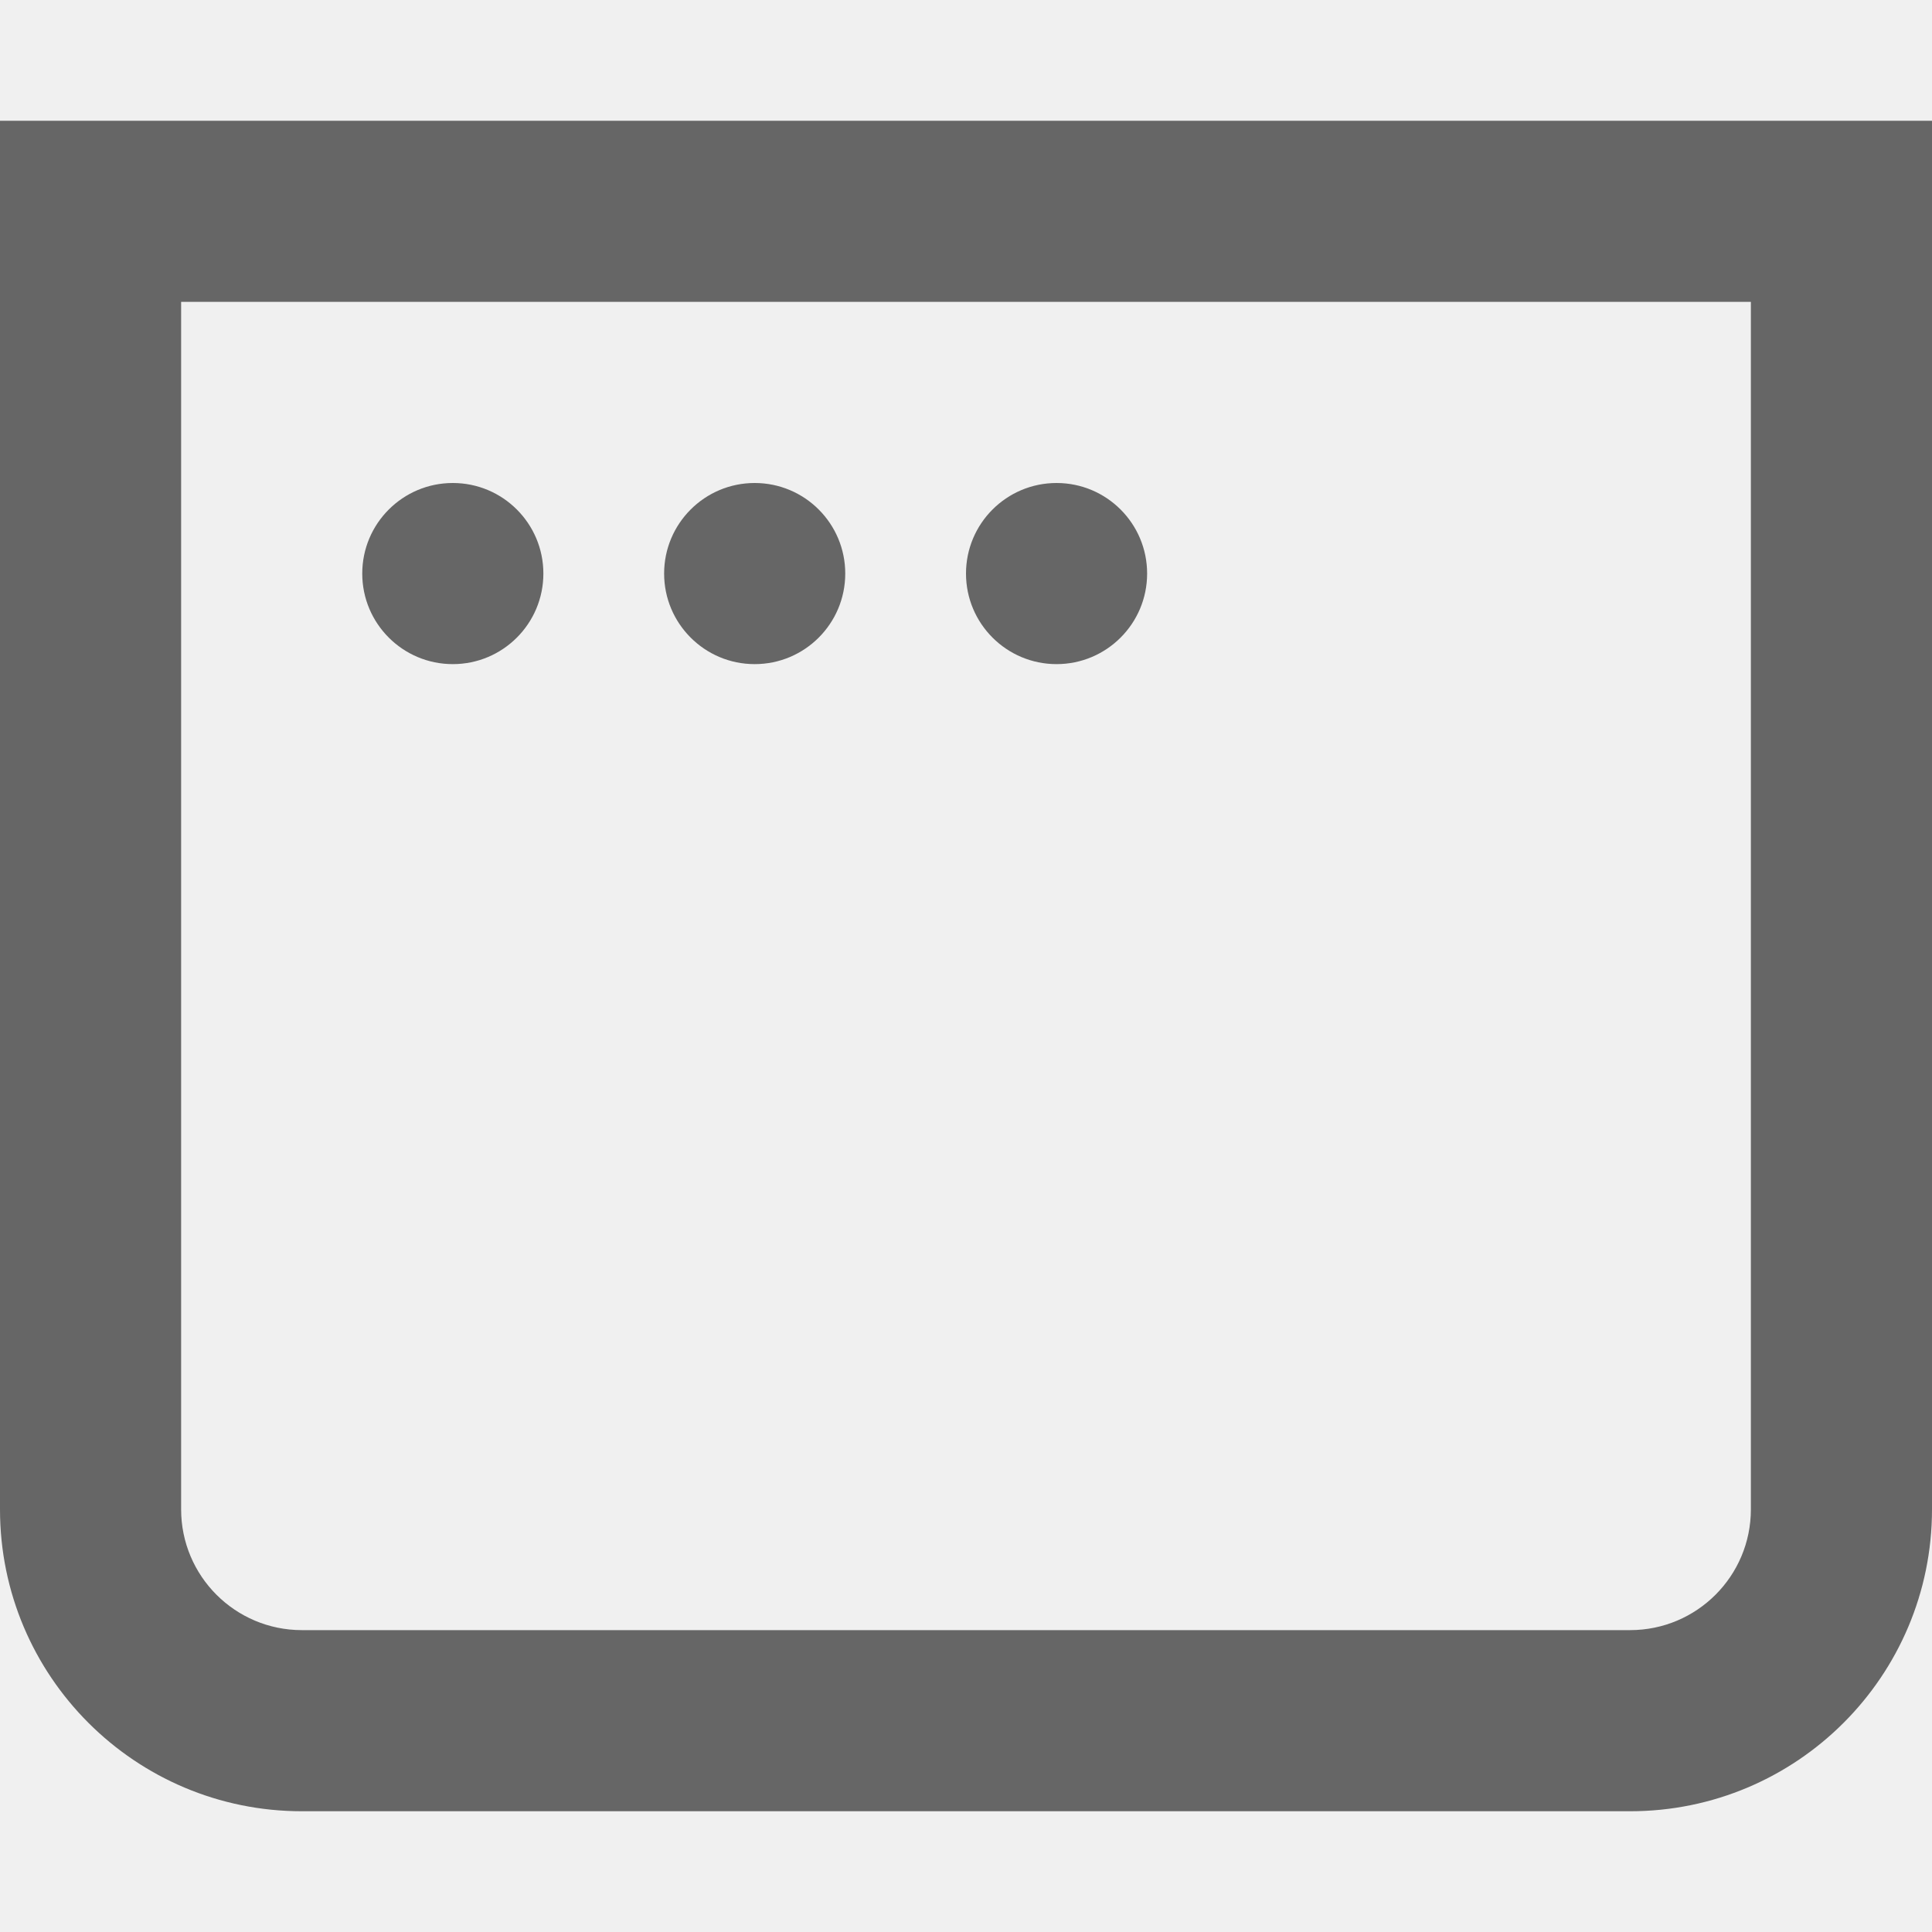
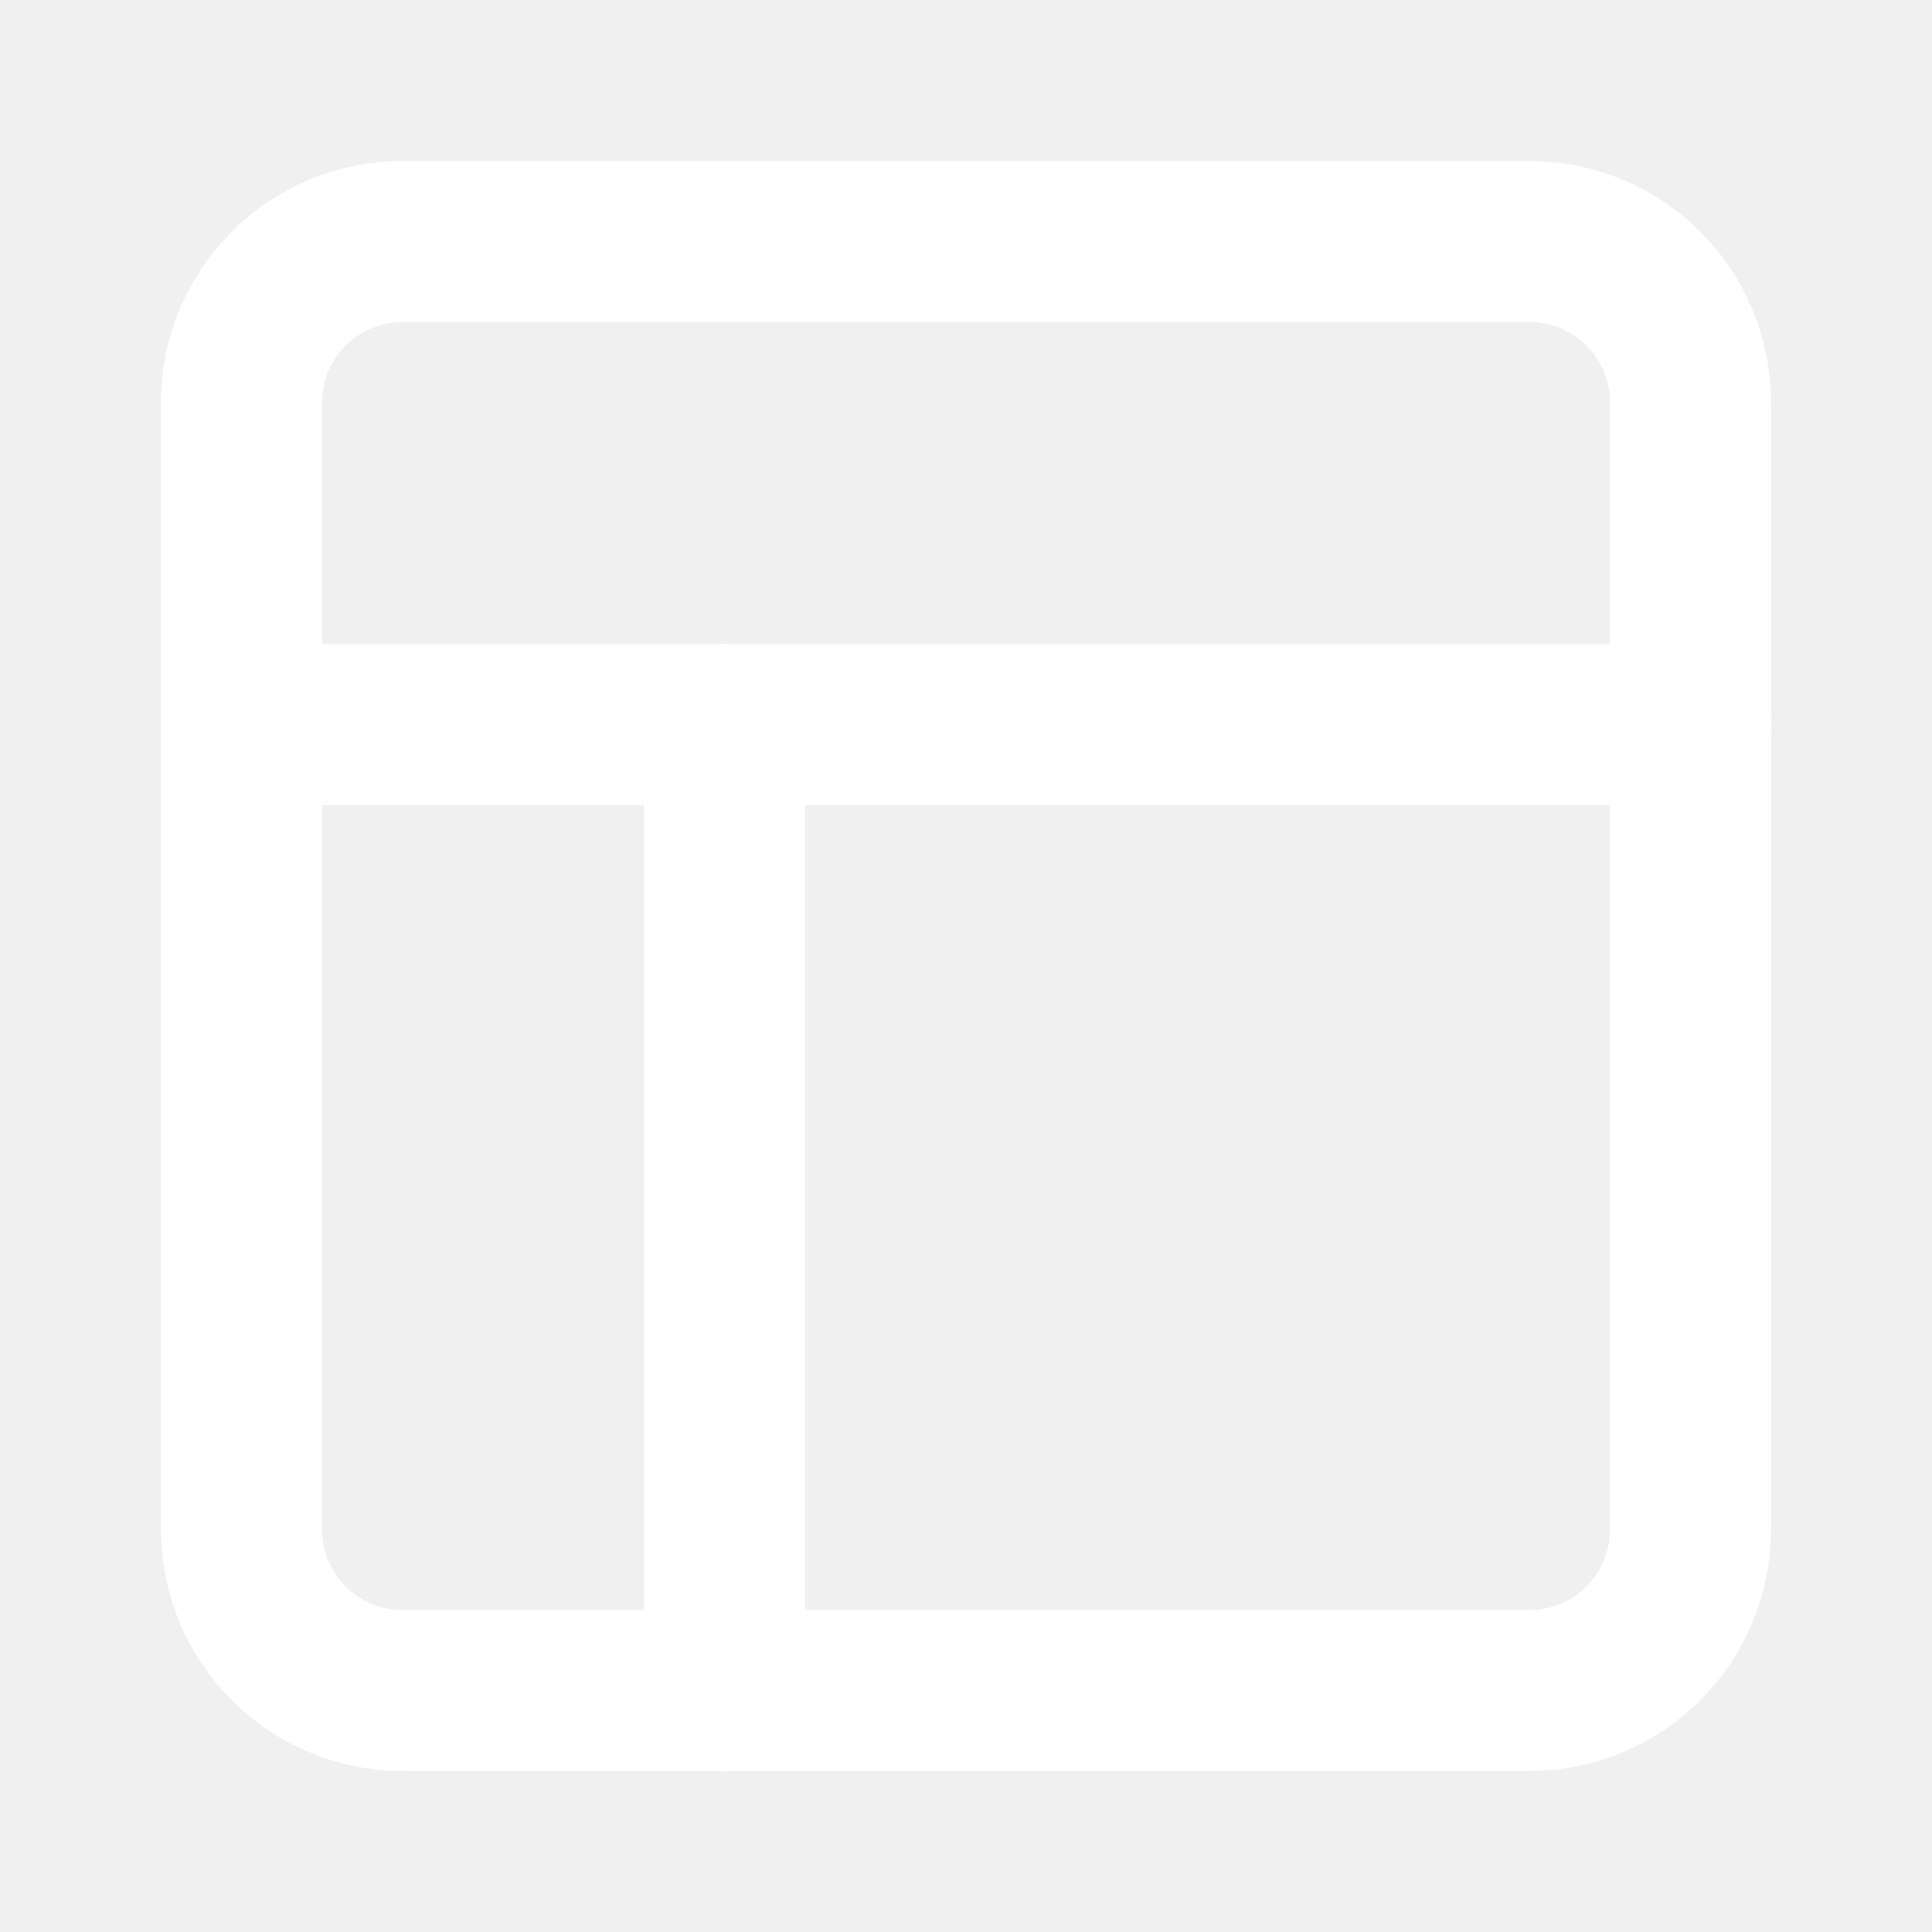
- <svg xmlns="http://www.w3.org/2000/svg" fill="none" viewBox="0 0 16 16">
-   <path fill-rule="evenodd" clip-rule="evenodd" d="M1.5 2.5h13v10a1 1 0 0 1-1 1h-11a1 1 0 0 1-1-1zM0 1h16v11.5a2.5 2.5 0 0 1-2.5 2.5h-11A2.5 2.5 0 0 1 0 12.5zm3.75 4.5a.75.75 0 1 0 0-1.5.75.75 0 0 0 0 1.5M7 4.75a.75.75 0 1 1-1.5 0 .75.75 0 0 1 1.5 0m1.75.75a.75.75 0 1 0 0-1.5.75.75 0 0 0 0 1.5" fill="#666" />
+ <svg xmlns="http://www.w3.org/2000/svg" viewBox="0 0 24 24" fill="none" stroke="white" stroke-width="2" stroke-linecap="round" stroke-linejoin="round">
+   <rect x="3" y="3" width="18" height="18" rx="2" ry="2" />
+   <line x1="3" y1="9" x2="21" y2="9" />
+   <line x1="9" y1="21" x2="9" y2="9" />
</svg>
